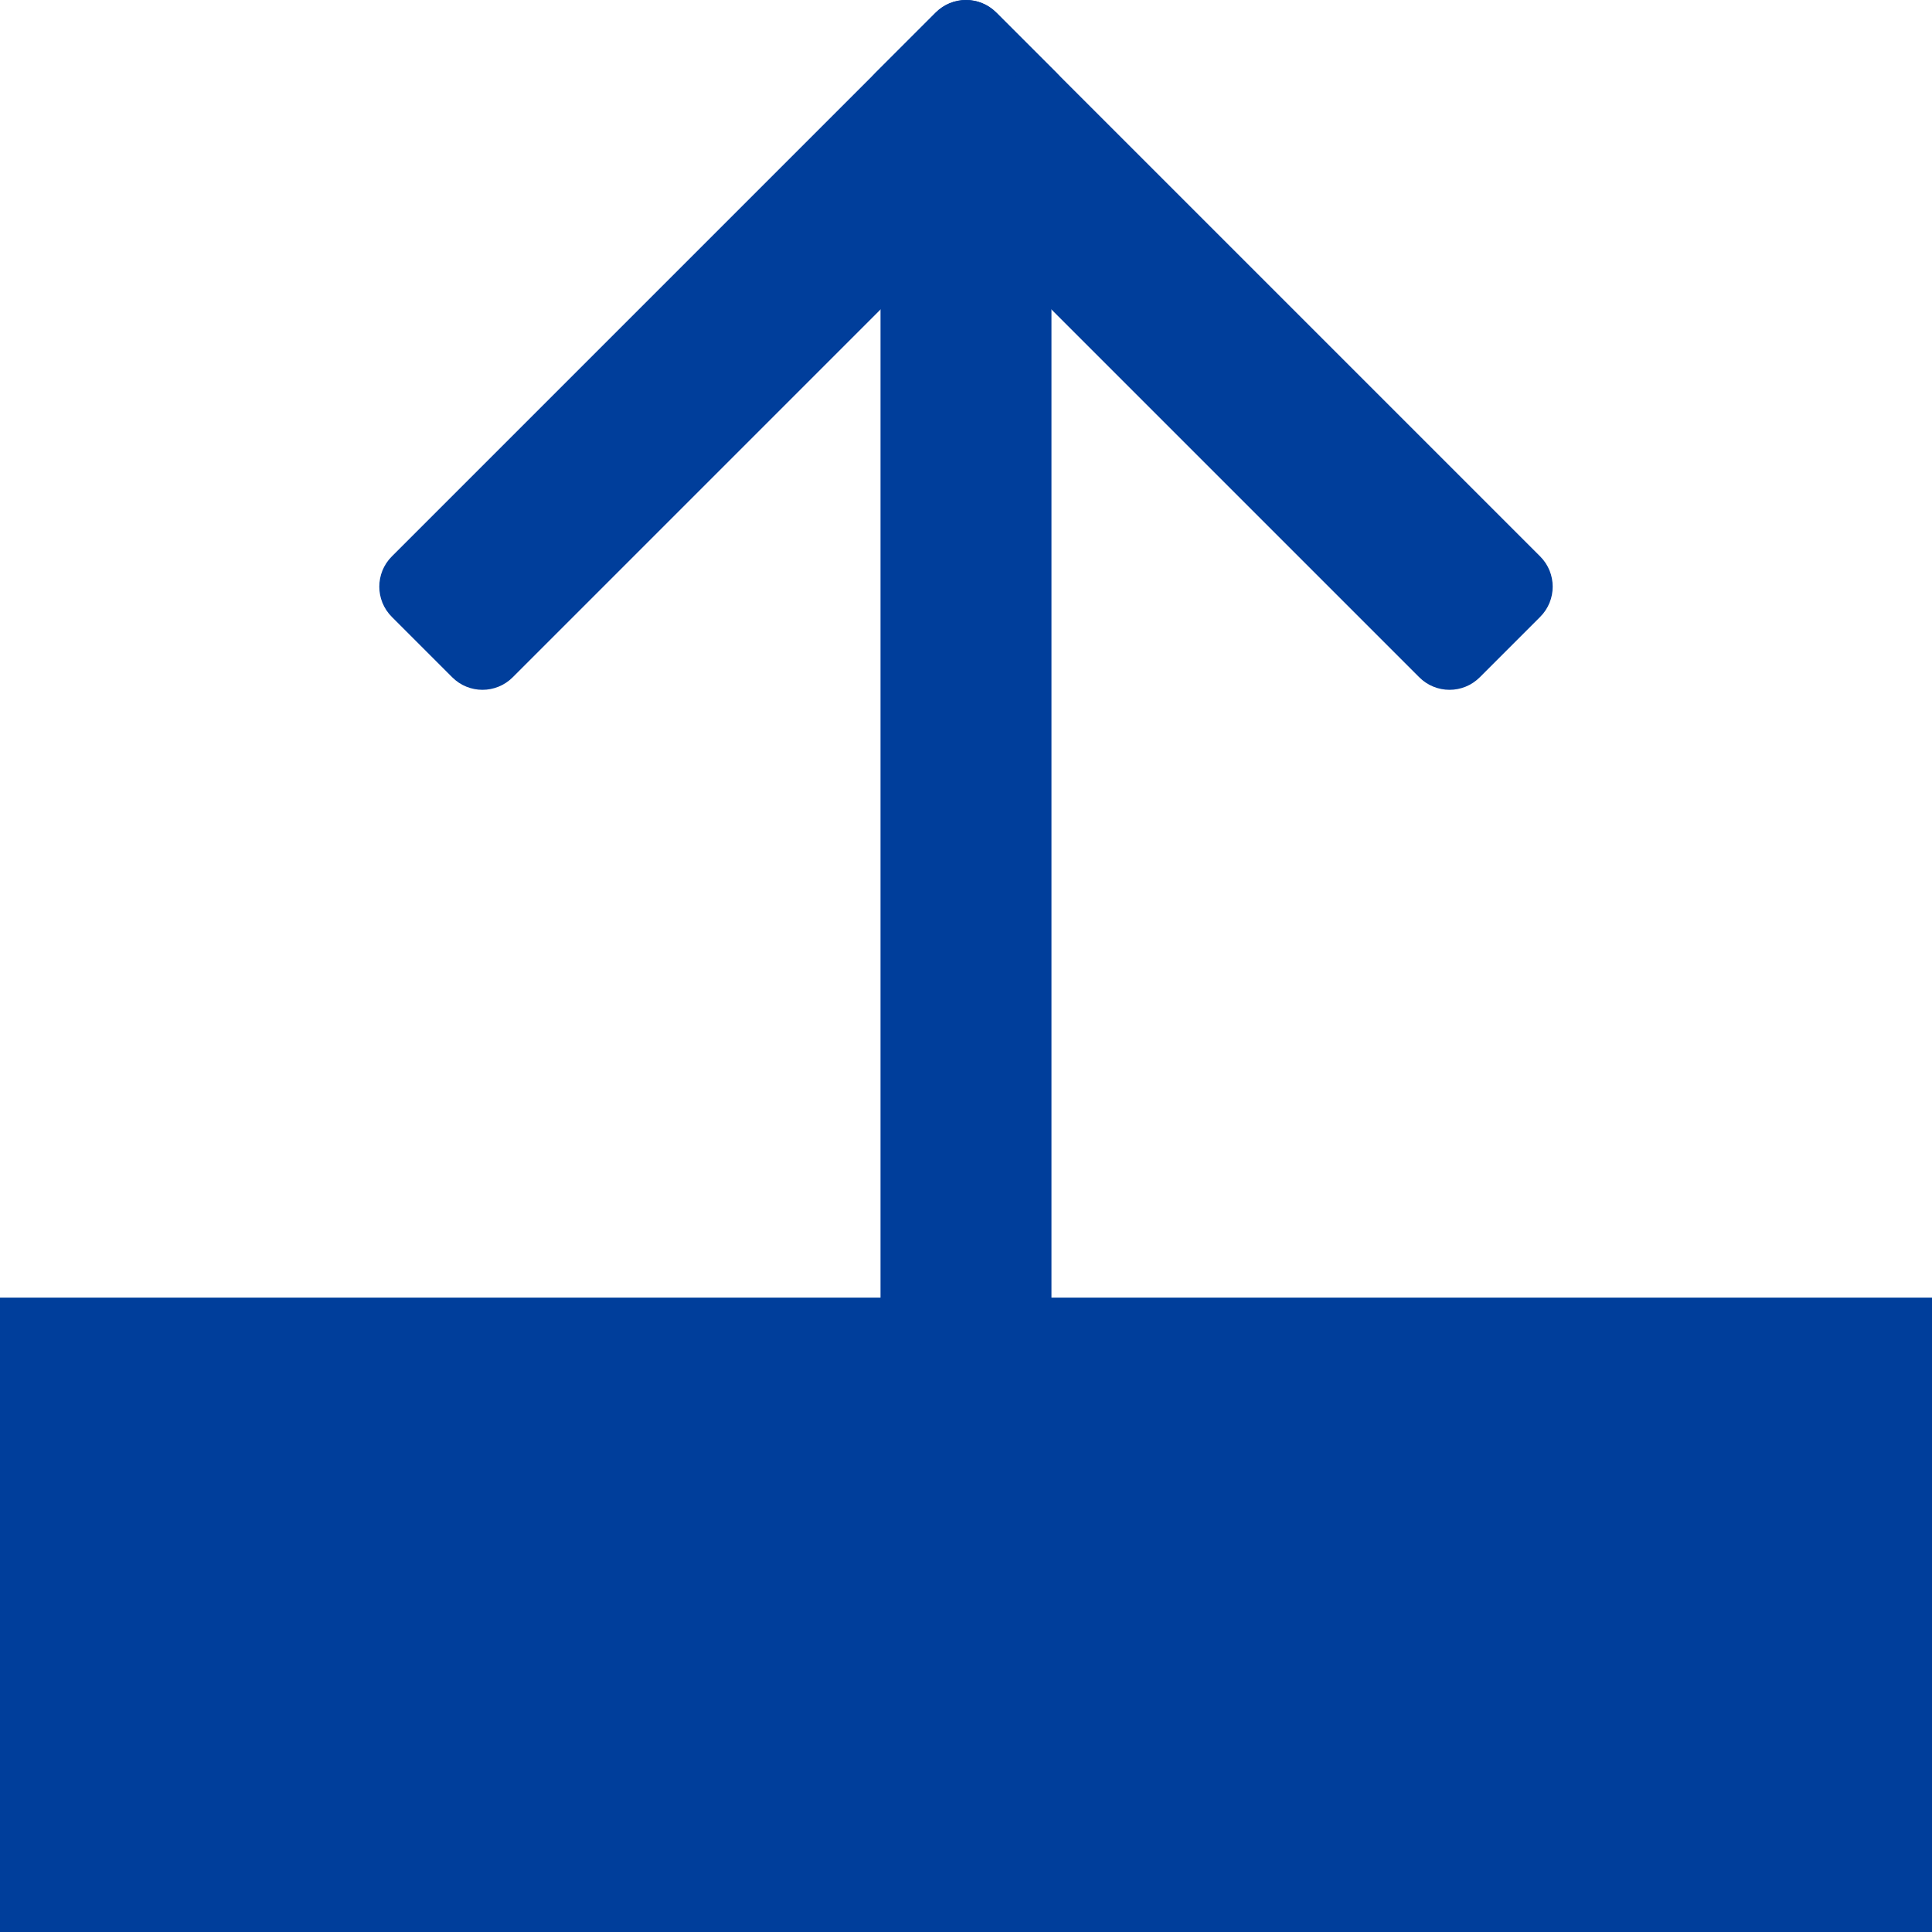
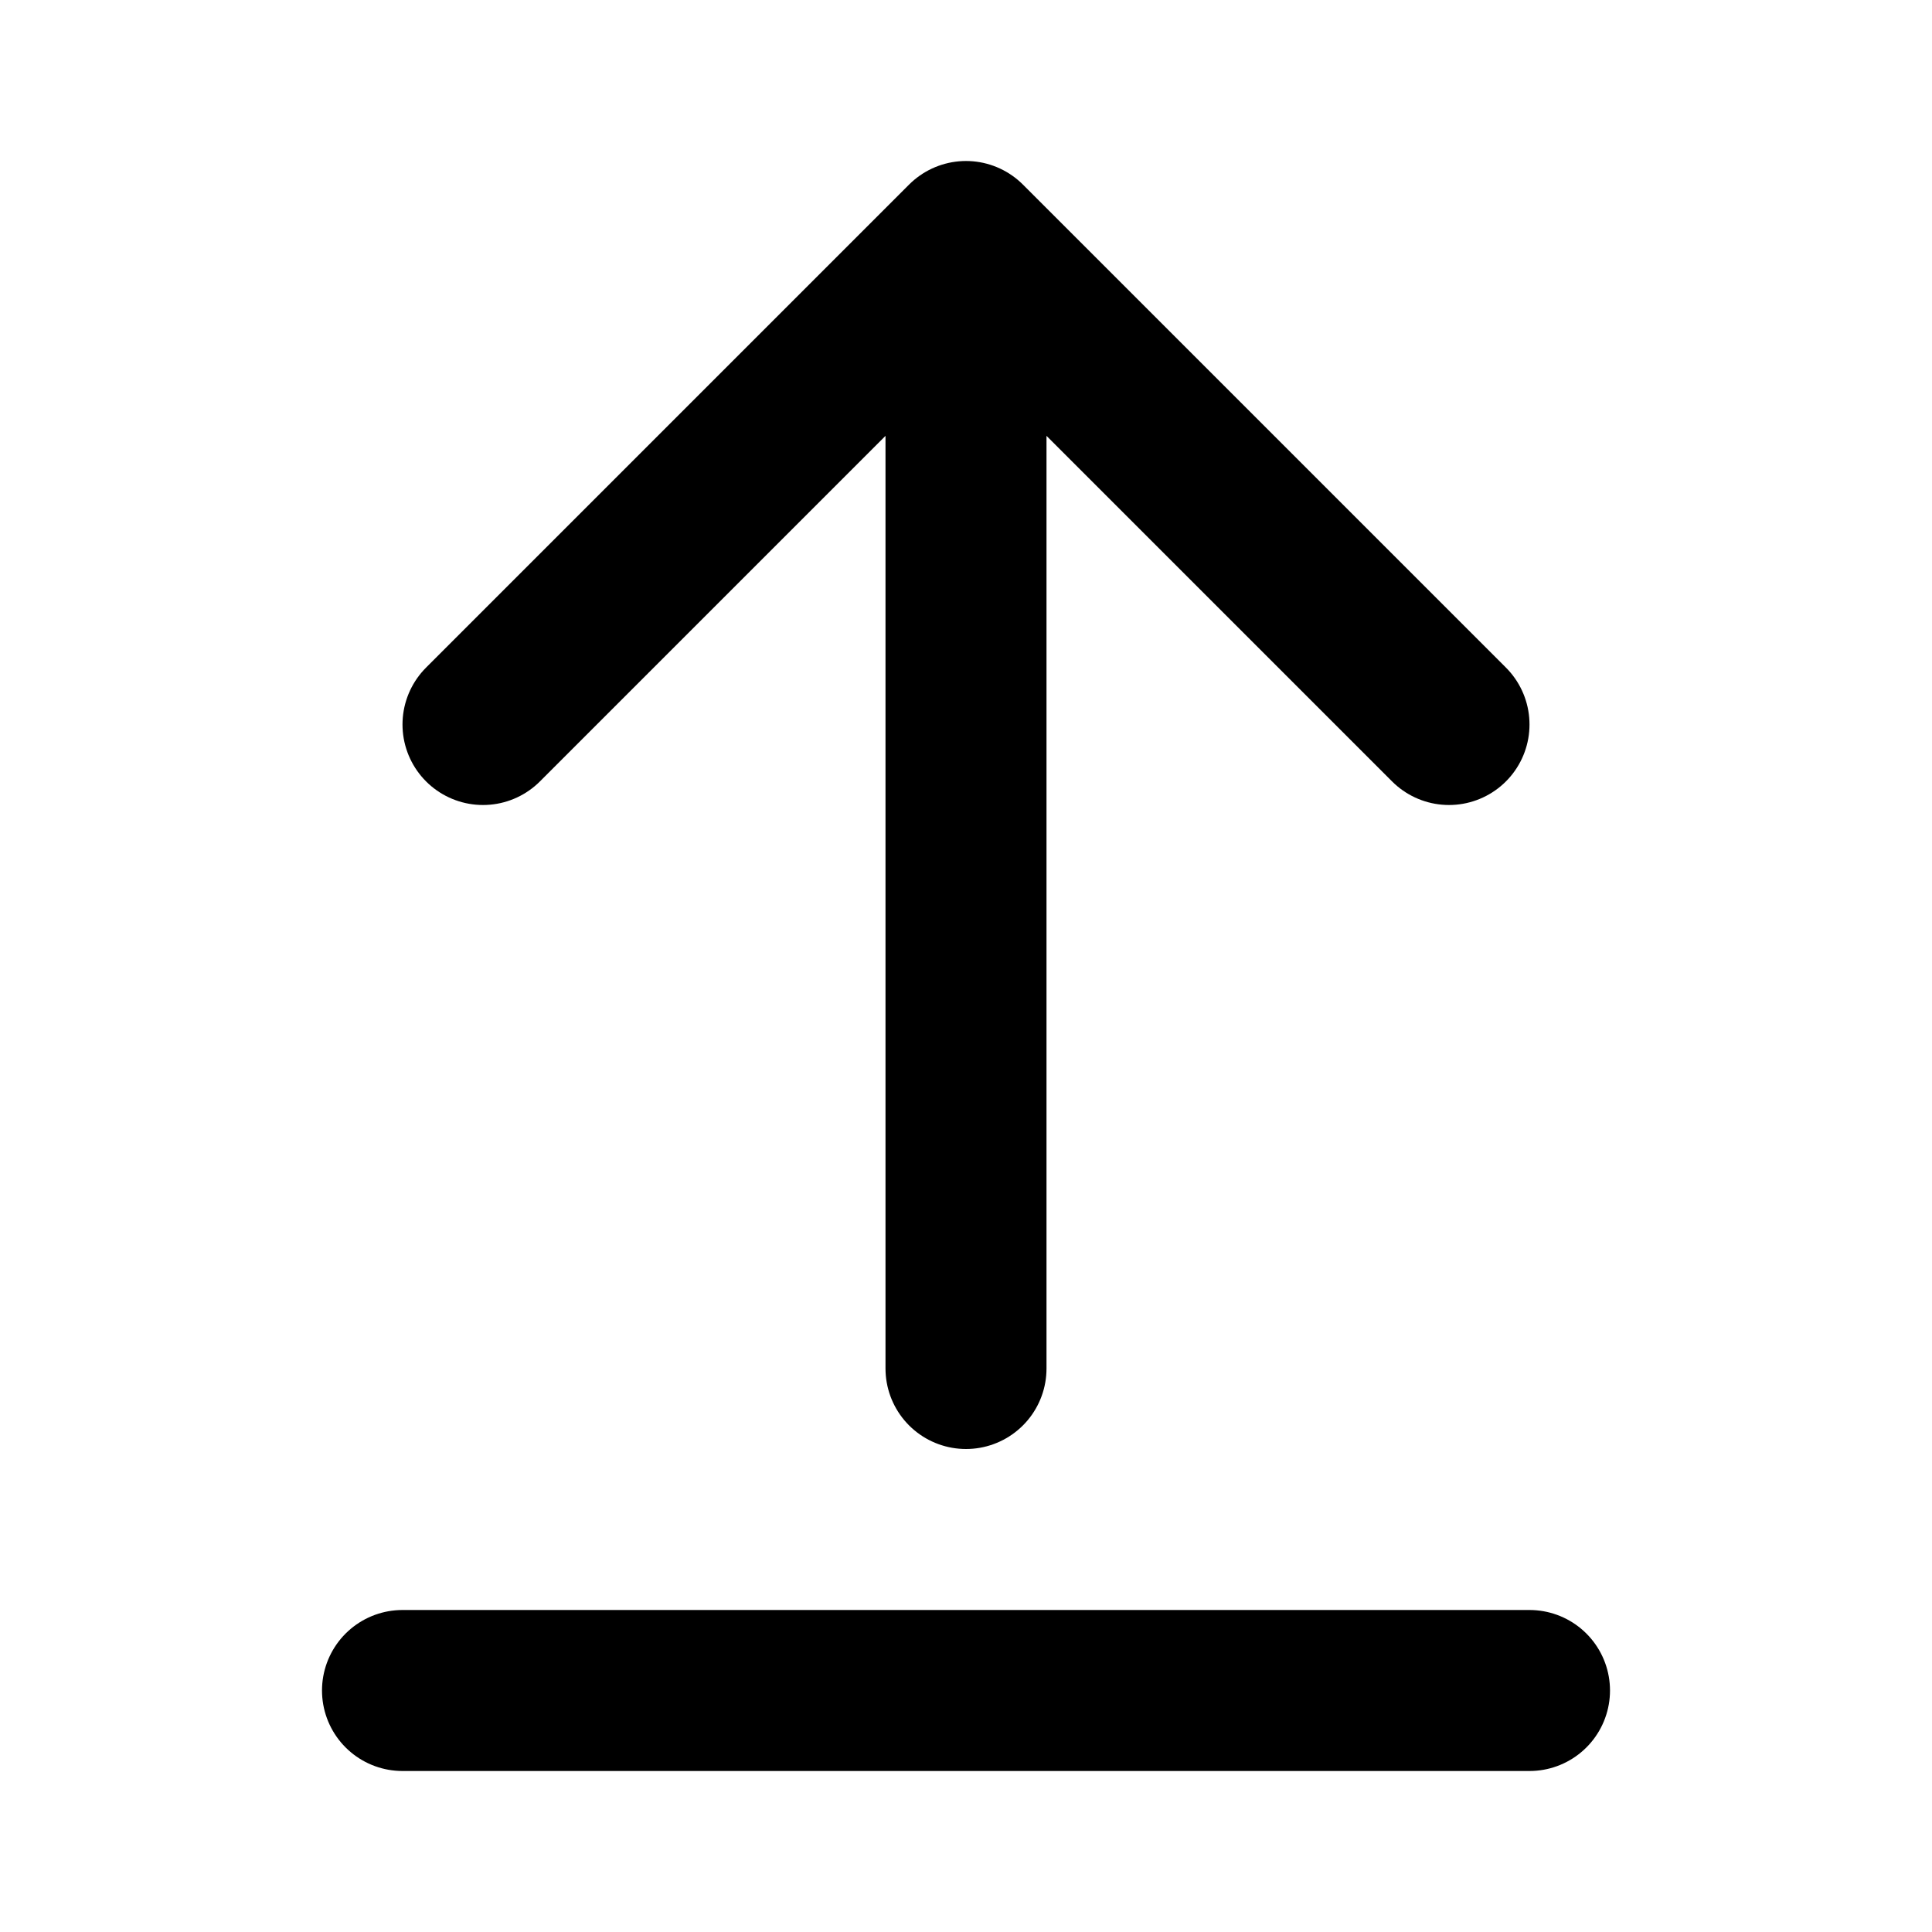
- <svg xmlns="http://www.w3.org/2000/svg" width="100%" height="100%" viewBox="0 0 1000 1000" version="1.1" xml:space="preserve" style="fill-rule:evenodd;clip-rule:evenodd;stroke-linejoin:round;stroke-miterlimit:2;">
-   <rect id="top_hide" x="0" y="0" width="1000" height="1000" style="fill:none;" />
-   <clipPath id="_clip1">
-     <rect id="top_hide1" x="0" y="0" width="1000" height="1000" />
-   </clipPath>
-   <g clip-path="url(#_clip1)">
-     <g transform="matrix(6.2378,4.94664e-15,-2.14819e-14,-42.0504,1.48697e-11,29810.8)">
-       <rect x="0" y="685.149" width="160.313" height="7.809" style="fill:rgb(0,62,155);" />
-     </g>
-     <g transform="matrix(1.77071,0,0,1.77071,-165.292,-89.3223)">
-       <g transform="matrix(-0.481714,0.481714,1.70325,1.70325,204.742,-366.557)">
-         <path d="M616.738,176.268C616.738,173.406 608.521,171.082 598.401,171.082L268.338,171.082C258.217,171.082 250,173.406 250,176.268L250,186.64C250,189.503 258.217,191.827 268.338,191.827L598.401,191.827C608.521,191.827 616.738,189.503 616.738,186.64L616.738,176.268Z" style="fill:rgb(0,62,155);" />
-       </g>
-       <g transform="matrix(0.481714,0.481714,-1.70325,1.70325,546.697,-366.557)">
-         <path d="M616.738,176.268C616.738,173.406 608.521,171.082 598.401,171.082L268.338,171.082C258.217,171.082 250,173.406 250,176.268L250,186.64C250,189.503 258.217,191.827 268.338,191.827L598.401,191.827C608.521,191.827 616.738,189.503 616.738,186.64L616.738,176.268Z" style="fill:rgb(0,62,155);" />
-       </g>
-     </g>
-     <g transform="matrix(3.57408e-17,1.78998,-4.26523,-1.26373e-16,1273.94,-408.055)">
-       <path d="M616.738,176.268C616.738,173.406 611.201,171.082 604.38,171.082L262.358,171.082C255.537,171.082 250,173.406 250,176.268L250,186.64C250,189.503 255.537,191.827 262.358,191.827L604.38,191.827C611.201,191.827 616.738,189.503 616.738,186.64L616.738,176.268Z" style="fill:rgb(0,62,155);" />
-     </g>
-   </g>
+ <svg xmlns="http://www.w3.org/2000/svg" viewBox="0 0 24 24" width="24" height="24" fill="none" stroke="#000000" stroke-width="2" stroke-linecap="round" stroke-linejoin="round" style="opacity:1;">
+   <path fill="none" d="m18 9l-6-6l-6 6m6-6v14m-7 4h14" />
</svg>
